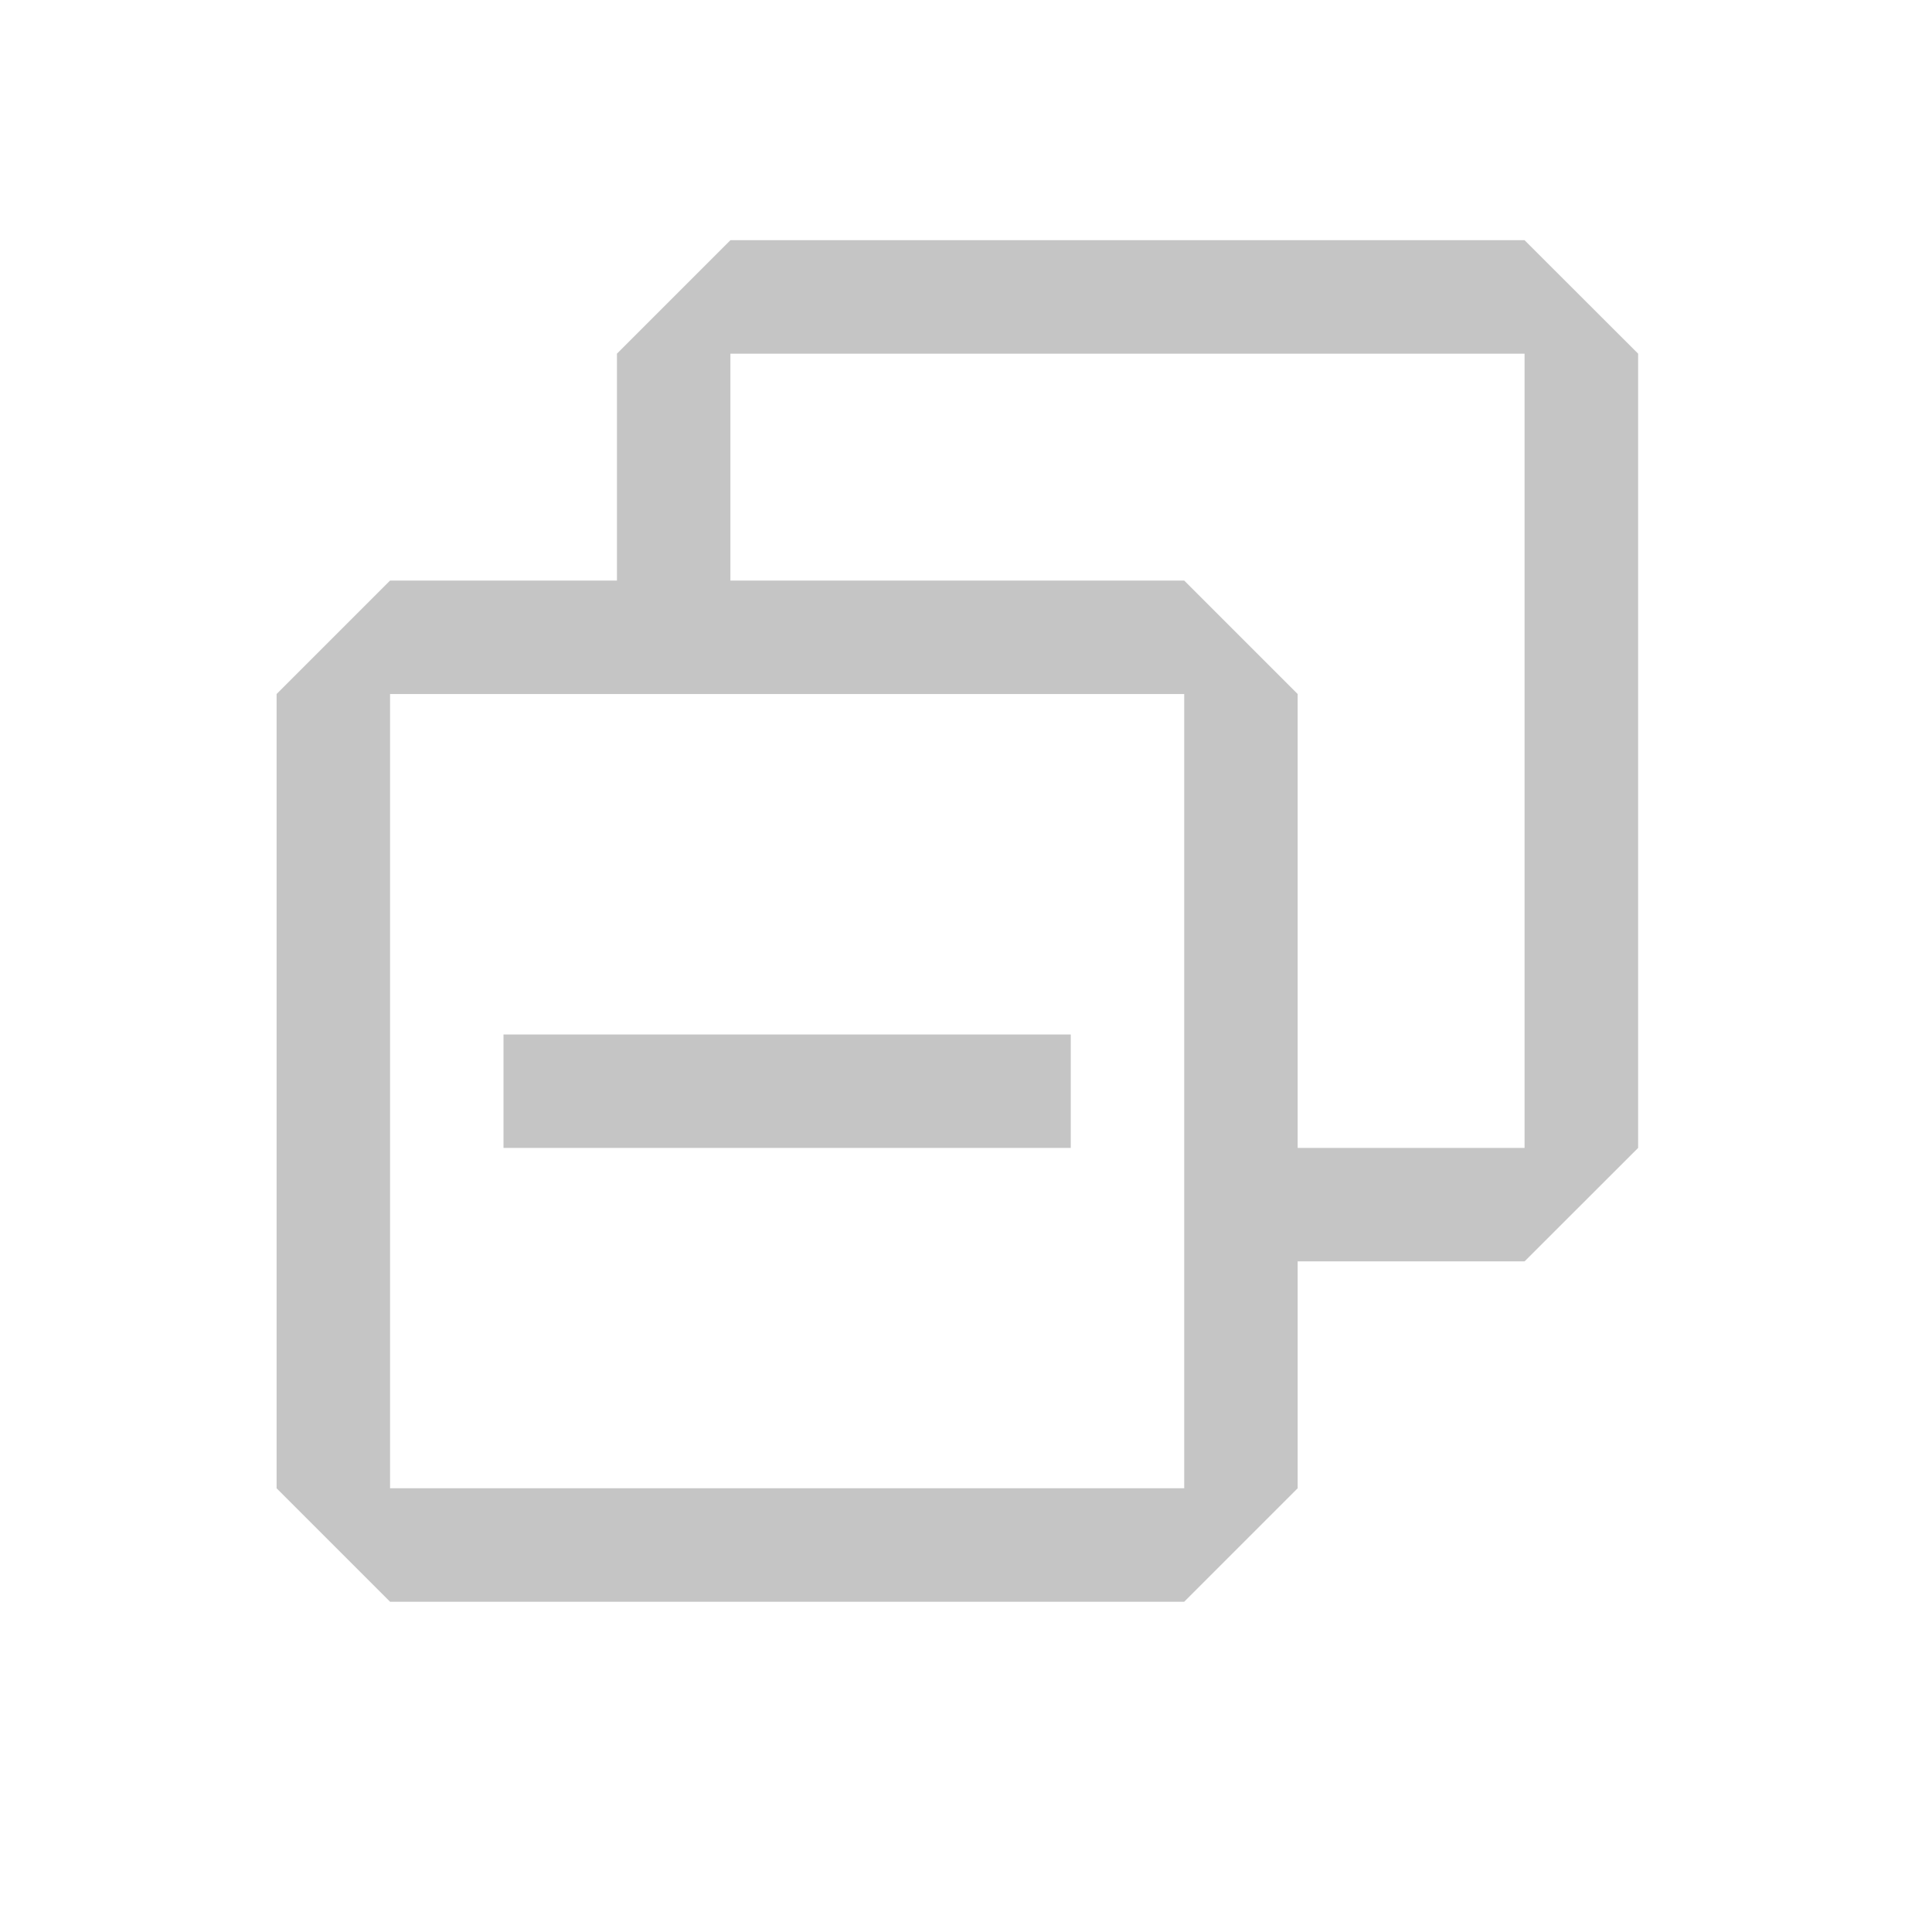
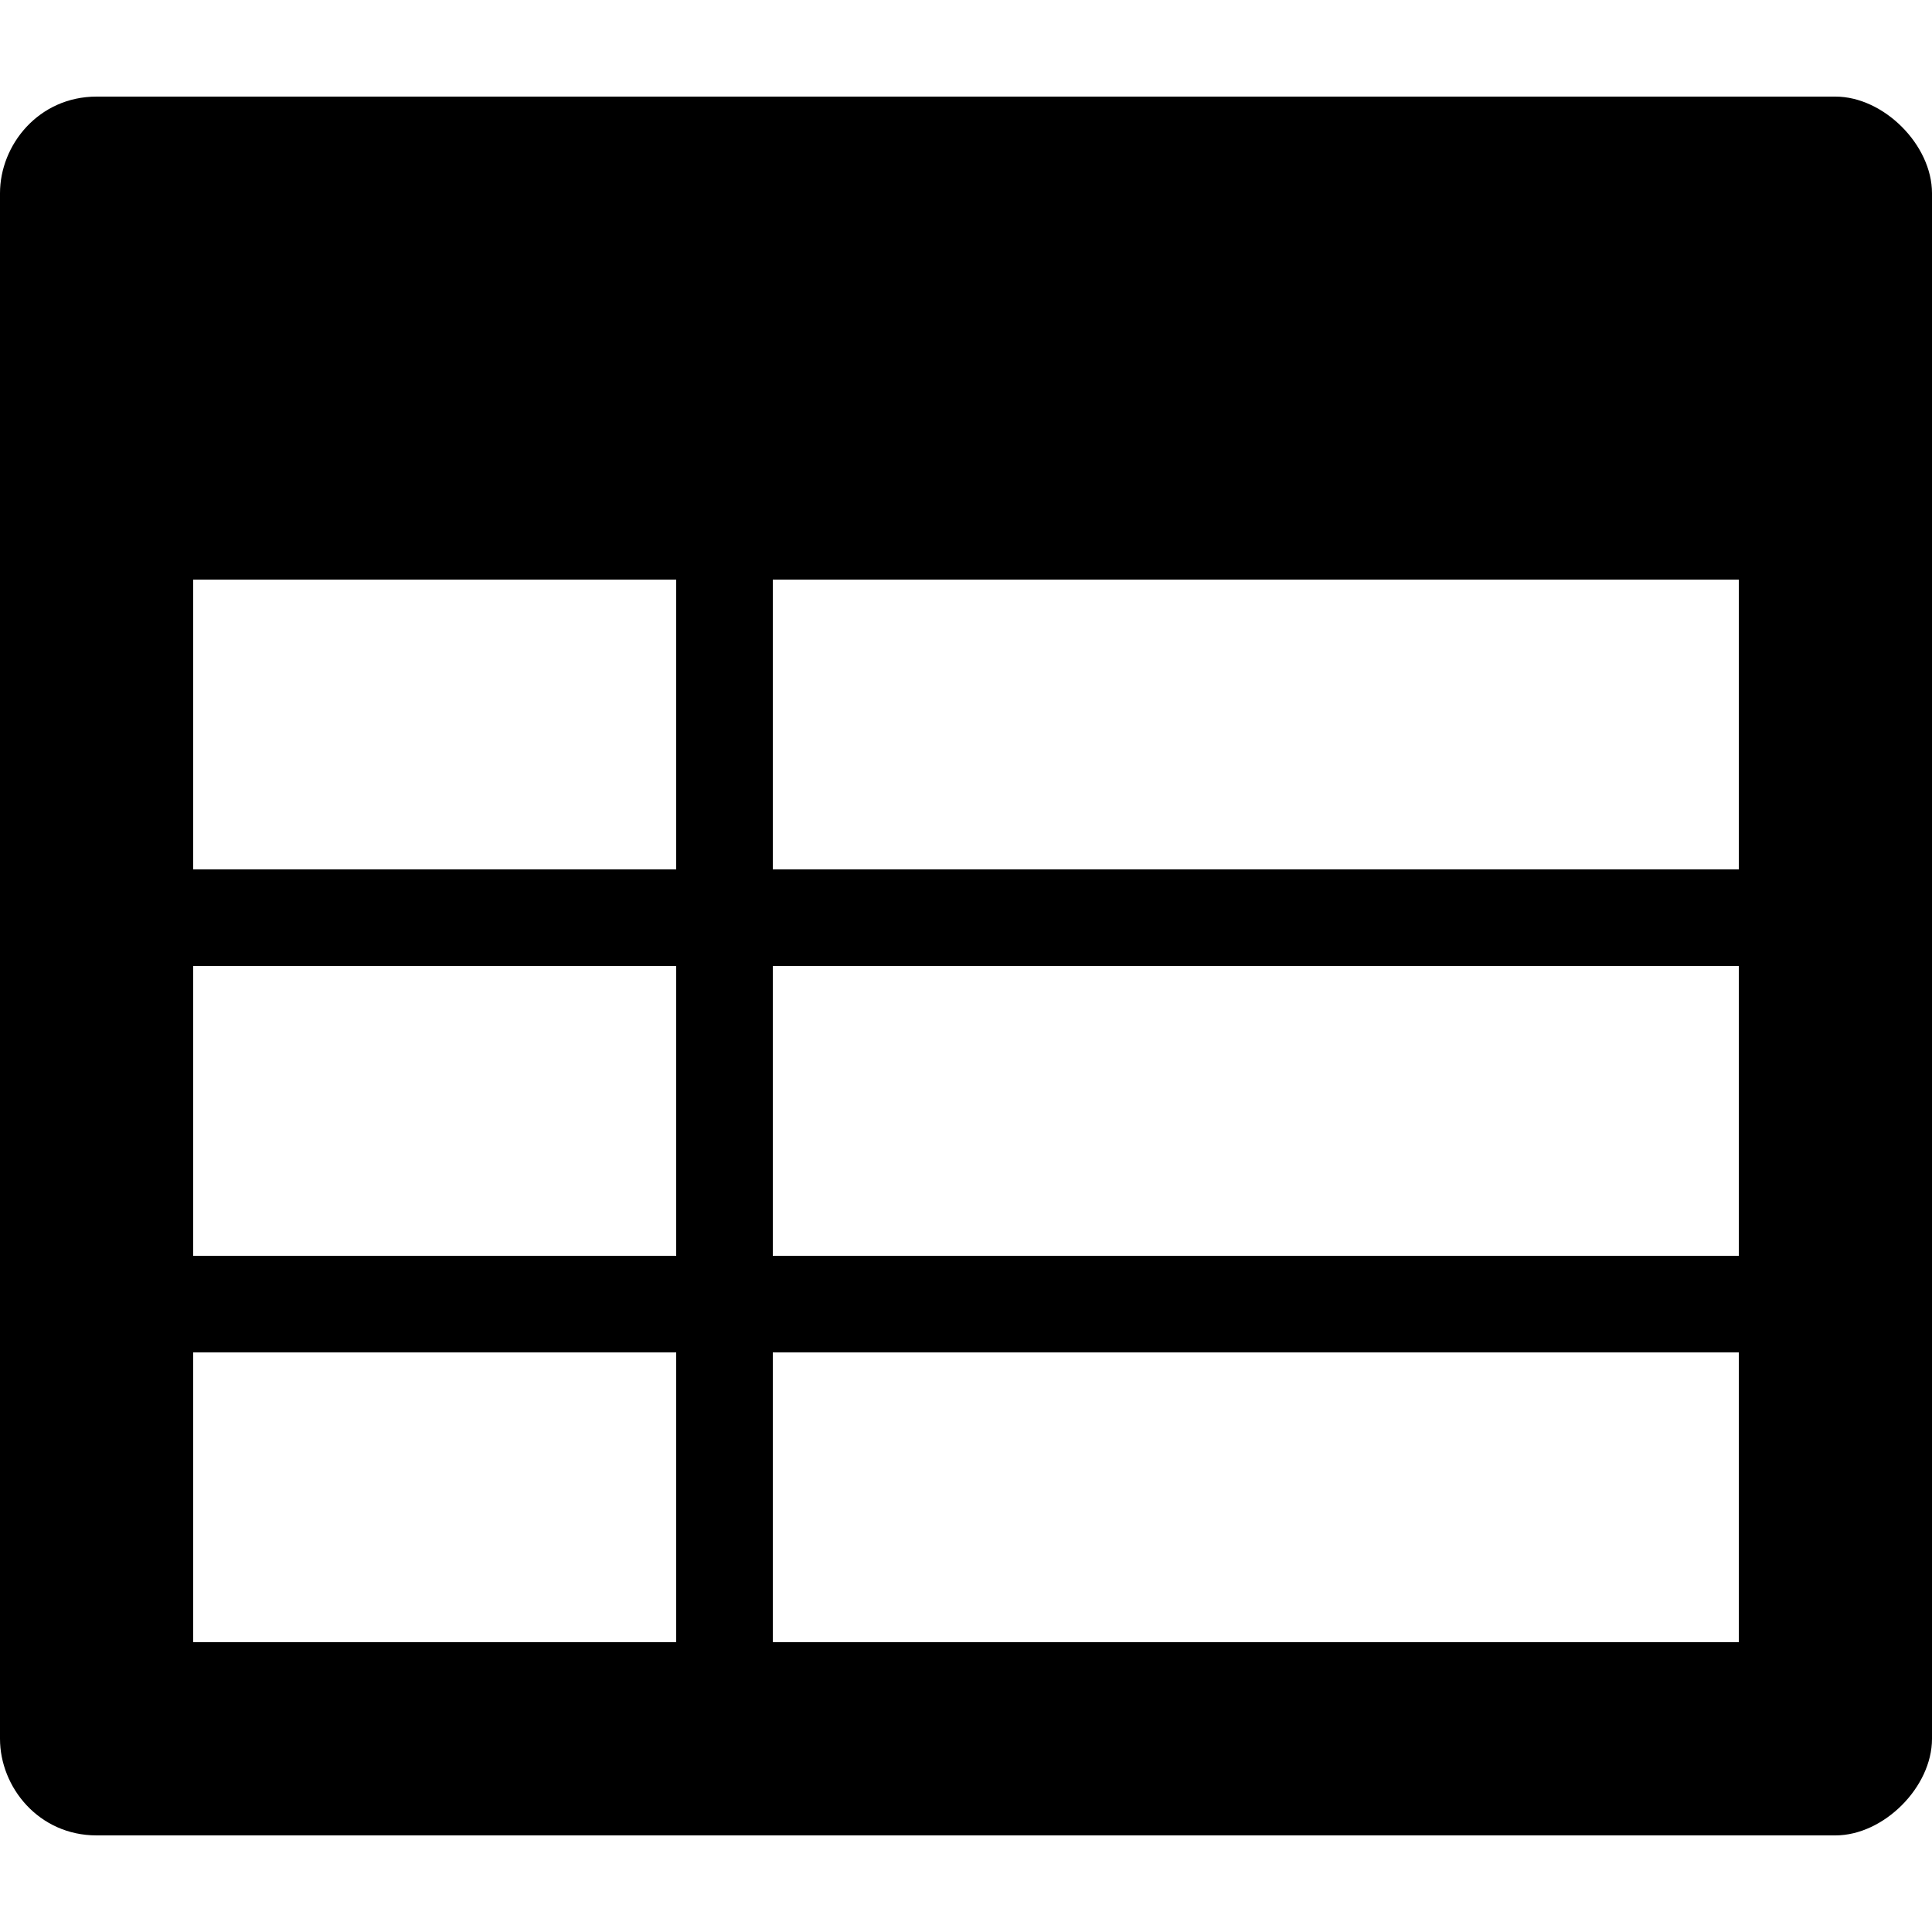
- <svg xmlns="http://www.w3.org/2000/svg" width="18" height="18" viewBox="0 0 18 18" fill="none">
-   <path d="M9.976 9.638H4.691V10.695H9.976V9.638Z" fill="#C5C5C5" />
-   <path fill-rule="evenodd" clip-rule="evenodd" d="M5.748 3.295L6.805 2.238H14.204L15.262 3.295V10.695L14.204 11.752H12.09V13.866L11.033 14.923H3.634L2.577 13.866V6.466L3.634 5.409H11.033L12.09 6.466V11.752H12.09V10.695H14.204V3.295H6.805V5.409H5.748V3.295ZM11.033 11.752V6.466H3.634V13.866H11.033V11.752H6.805L6.805 11.752H11.033Z" fill="#C5C5C5" />
+ <svg xmlns="http://www.w3.org/2000/svg" version="1.1" id="Layer_1" x="0px" y="0px" viewBox="0 0 20 20" enable-background="new 0 0 20 20" xml:space="preserve">
+   <g id="Page-1">
+     <g id="Artboard-1" transform="translate(0, -1)">
+       <path id="Shape" d="M19,2H1C0.4,2,0,2.5,0,3v16c0,0.5,0.4,1,1,1h18c0.5,0,1-0.5,1-1V3    C20,2.5,19.5,2,19,2L19,2z M7,18H2v-3h5V18L7,18z M7,14H2v-3h5V14L7,14z M7,10H2V7h5V10L7,10z M18,18H8v-3h10V18L18,18z M18,14H8    v-3h10V14L18,14z M18,10H8V7h10V10L18,10z" />
+     </g>
+   </g>
</svg>
